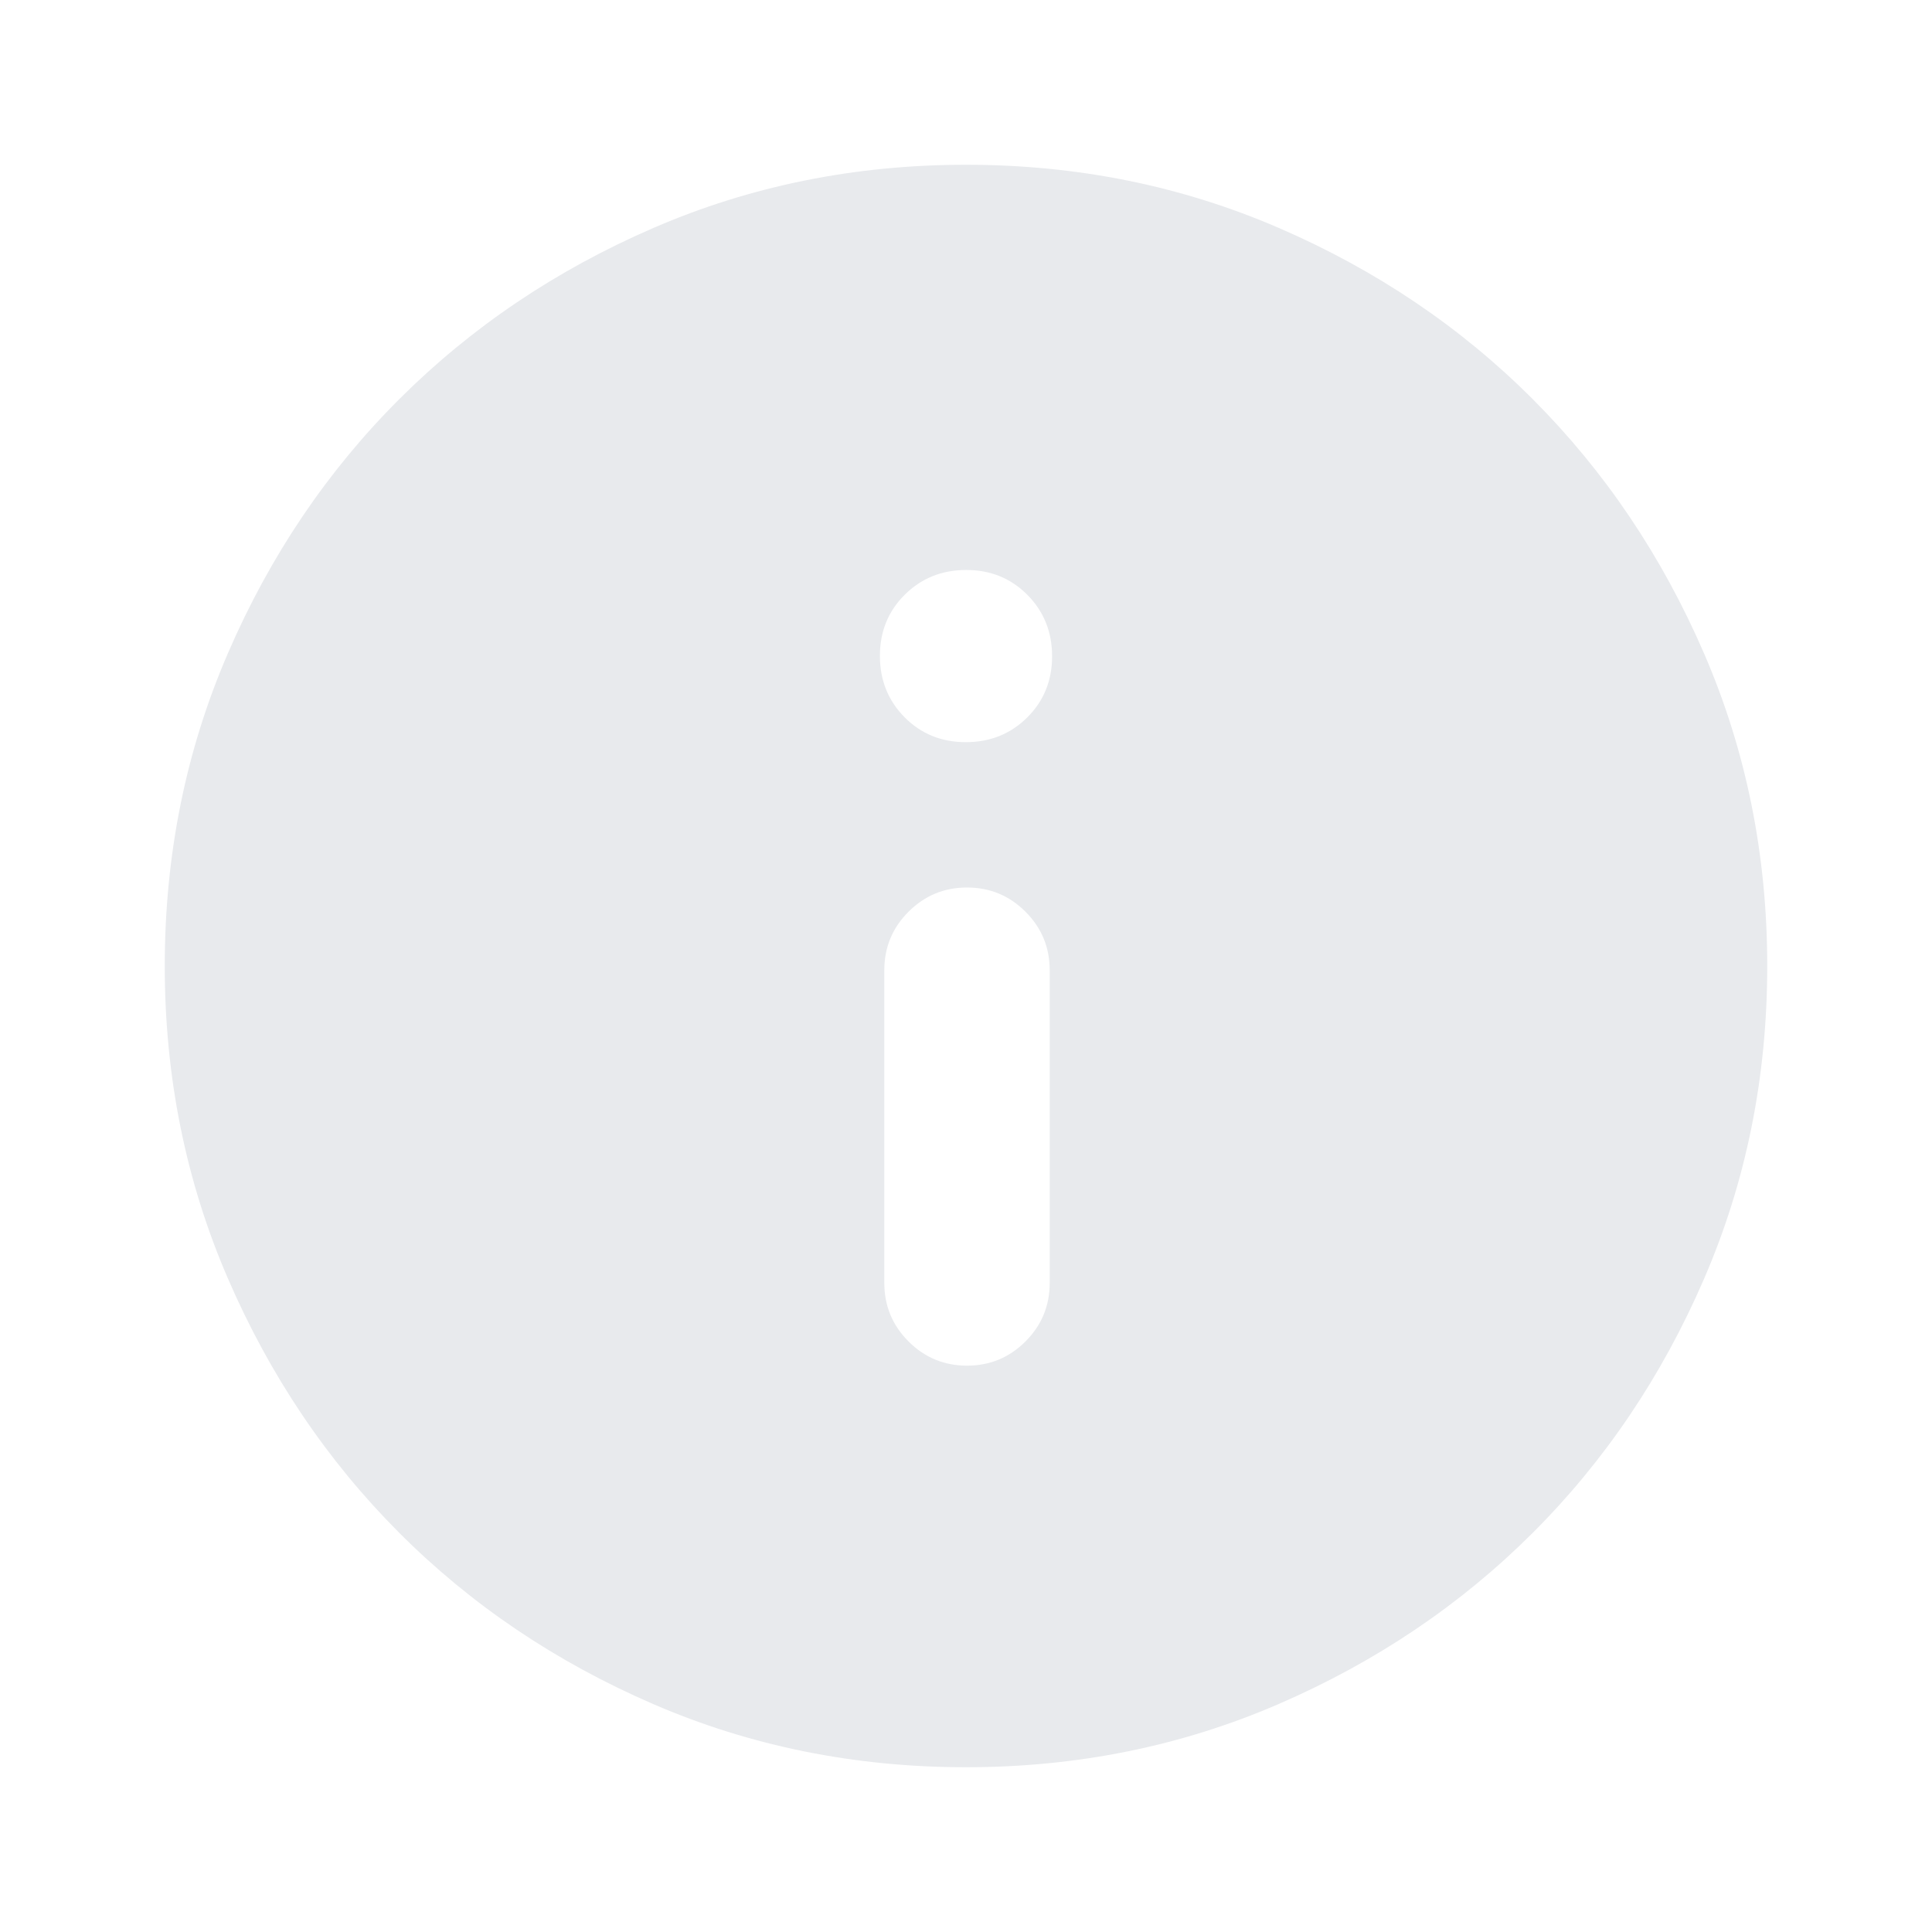
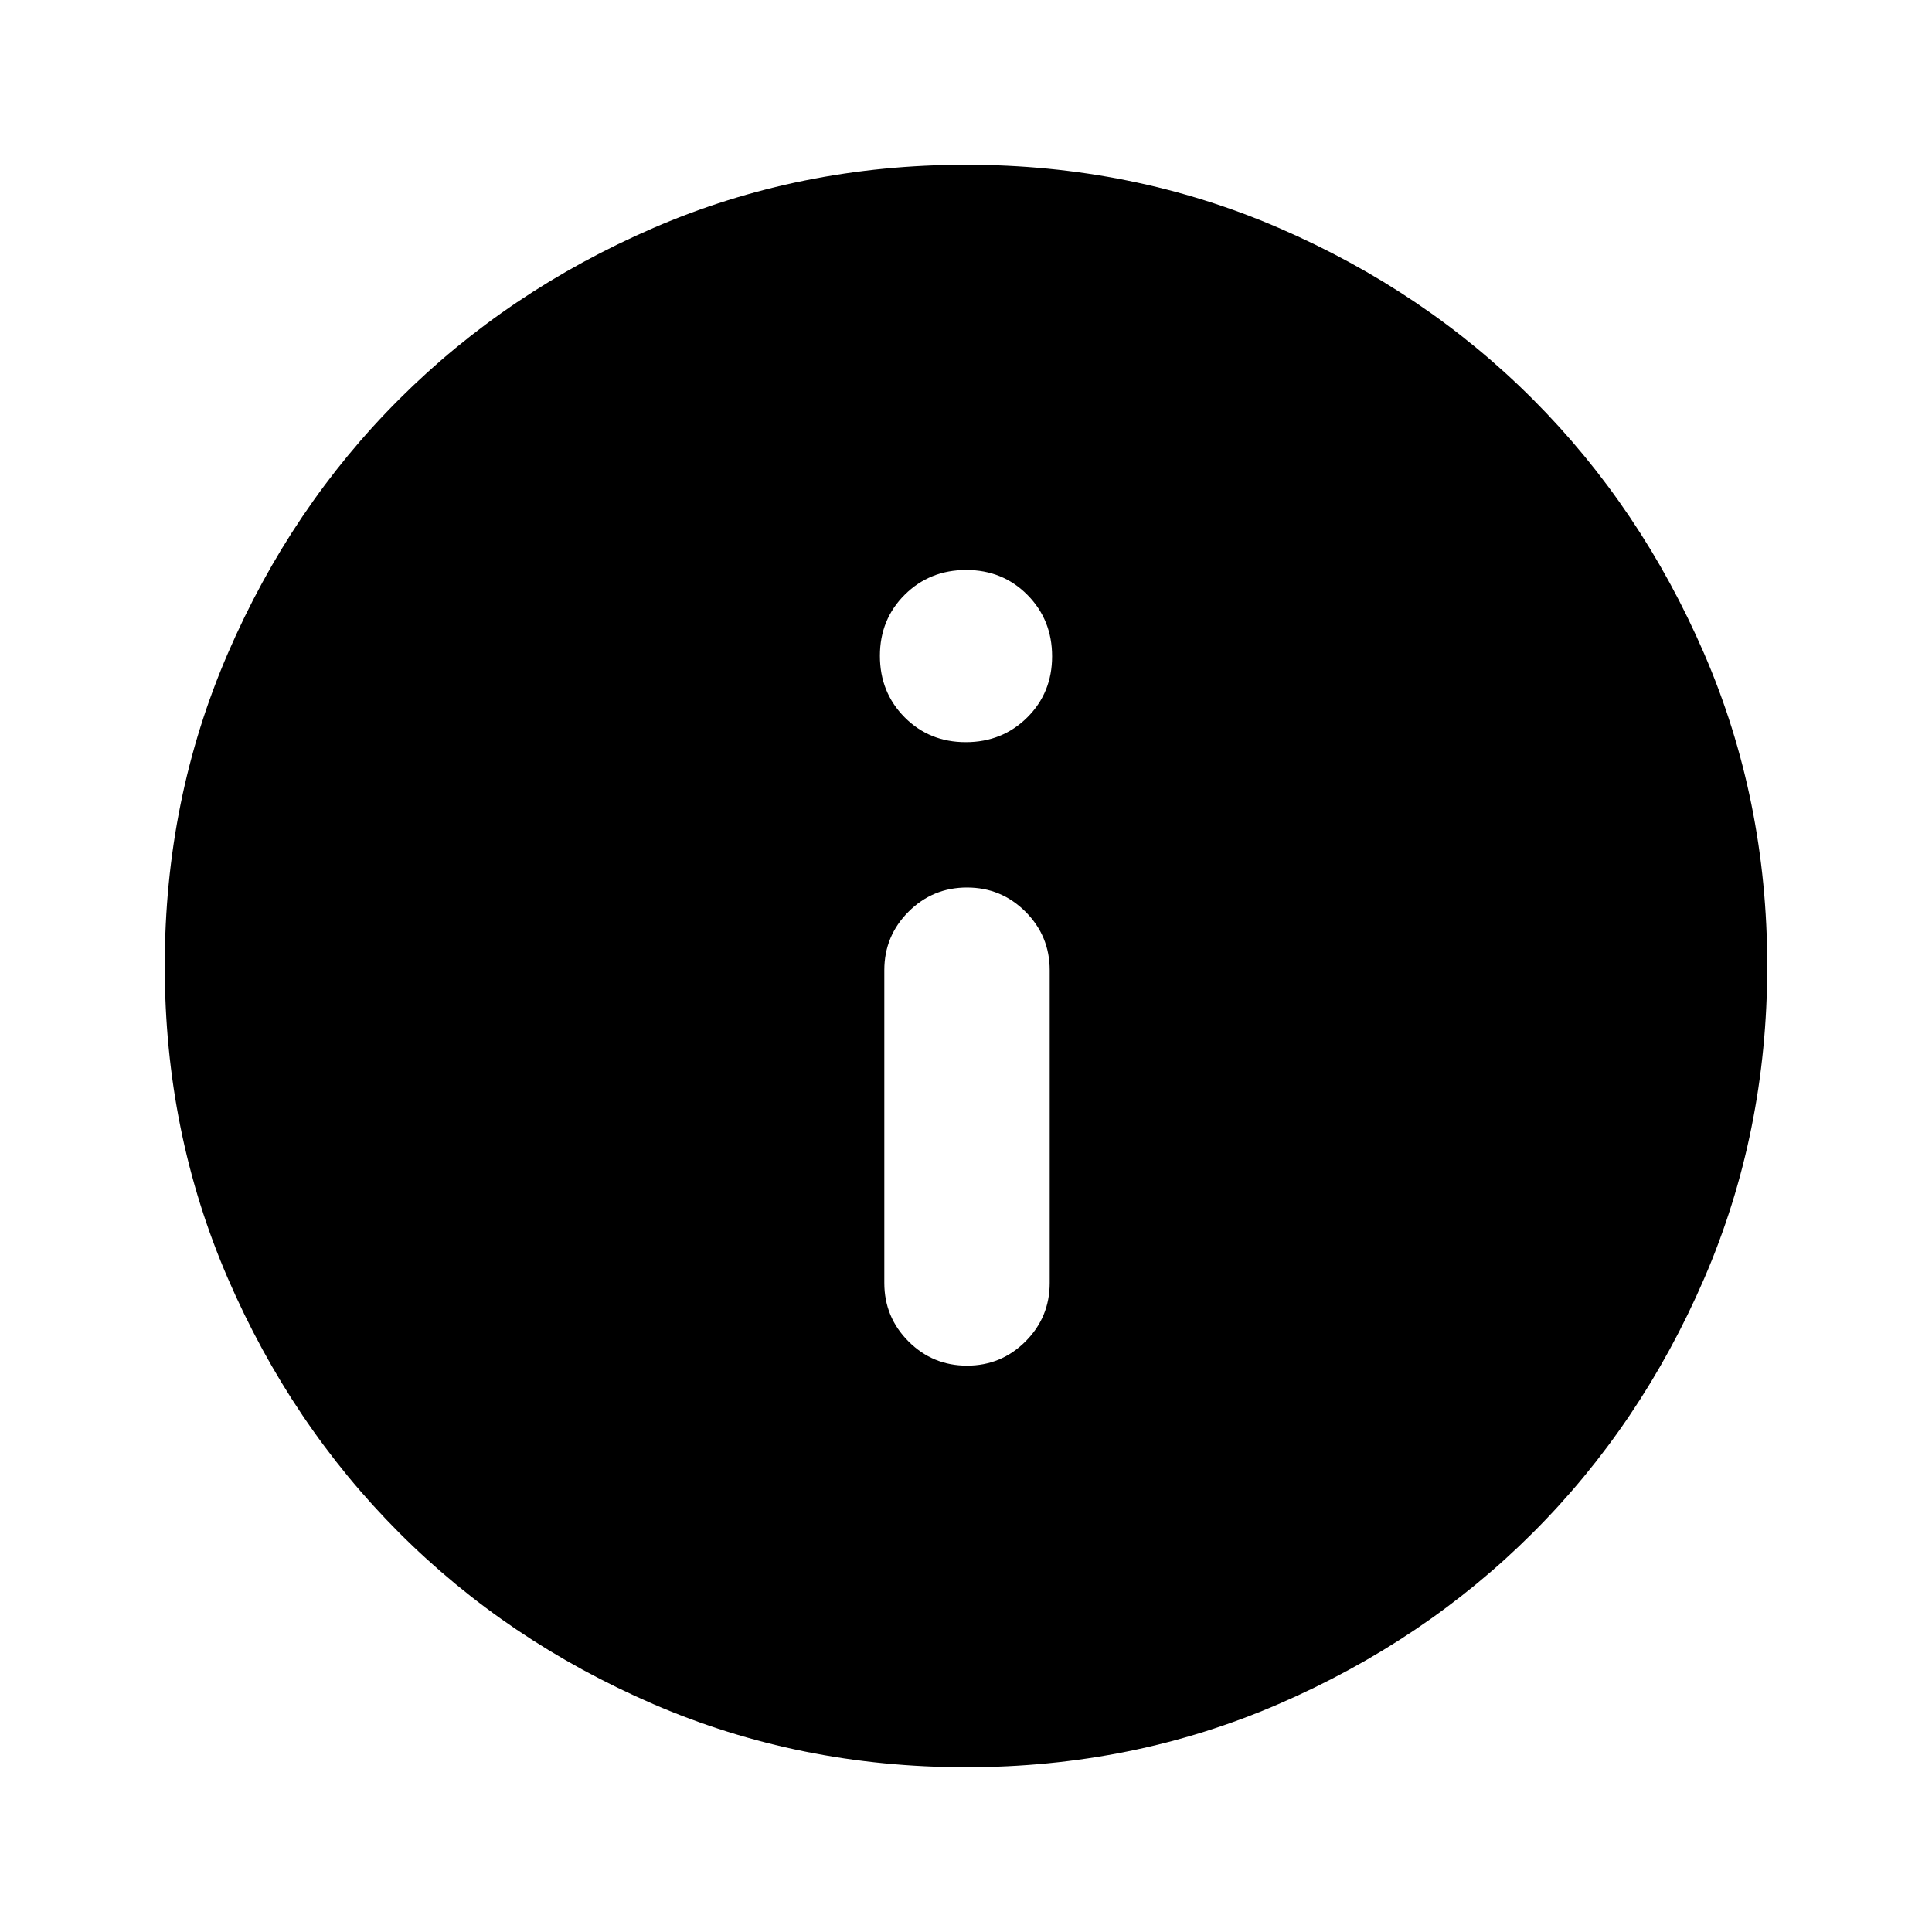
- <svg xmlns="http://www.w3.org/2000/svg" height="24px" viewBox="0 -960 960 960" width="24px" fill="#e8eaed">
+ <svg xmlns="http://www.w3.org/2000/svg" height="24px" viewBox="0 -960 960 960" width="24px" fill="currentColor">
  <path d="M480.5-281.41q17.02 0 29.06-12.03 12.03-12.04 12.03-29.06v-155.41q0-17.03-12.03-29.06Q497.52-519 480.5-519t-29.06 12.03q-12.03 12.03-12.03 29.06v155.41q0 17.02 12.03 29.06 12.04 12.03 29.06 12.03Zm-.61-309.81q18.14 0 30.52-12.27 12.37-12.27 12.37-30.4 0-18.14-12.27-30.52-12.27-12.37-30.4-12.37-18.14 0-30.52 12.27-12.37 12.27-12.37 30.4 0 18.14 12.27 30.52 12.27 12.37 30.4 12.37ZM480-81.87q-82.82 0-155.41-31.38T198.3-198.43q-53.69-53.79-85.06-126.31Q81.87-397.26 81.87-480q0-82.82 31.38-155.41t85.18-126.29q53.79-53.69 126.31-85.06 72.52-31.37 155.26-31.37 82.82 0 155.41 31.38t126.29 85.18q53.69 53.79 85.06 126.31 31.37 72.52 31.37 155.26 0 82.82-31.38 155.41T761.57-198.3q-53.79 53.69-126.31 85.06Q562.74-81.87 480-81.87Z" />
</svg>
